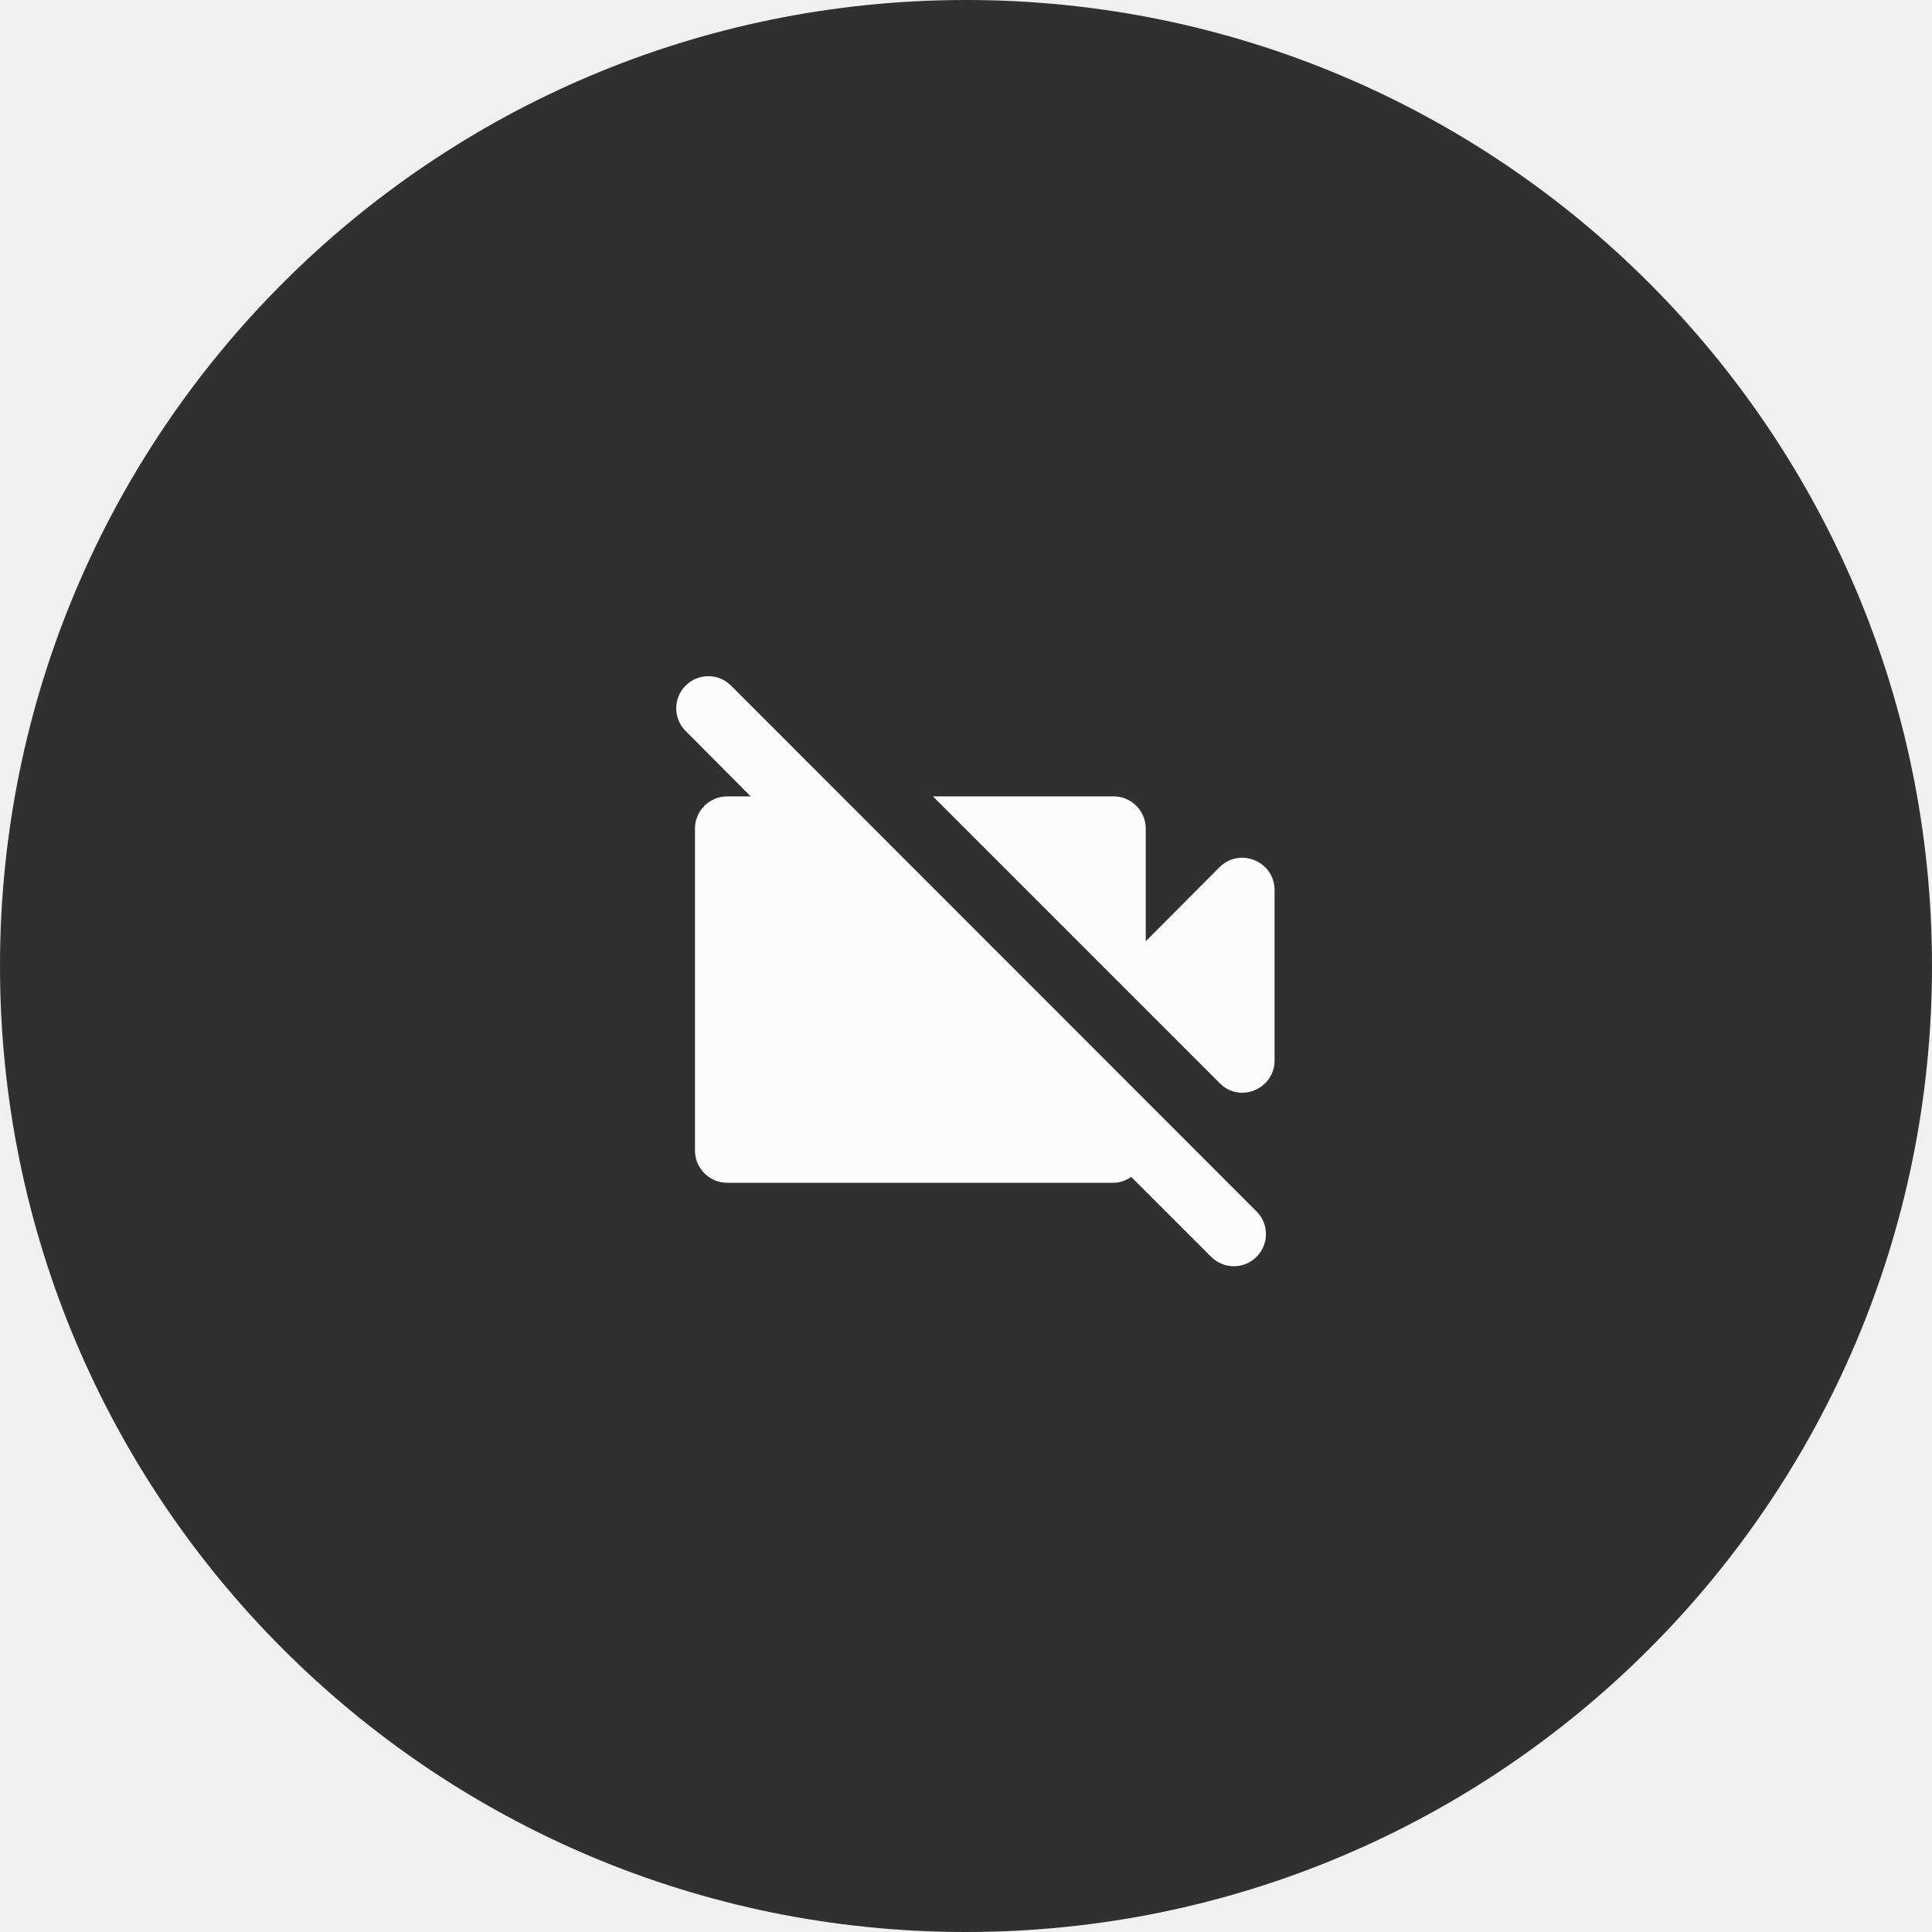
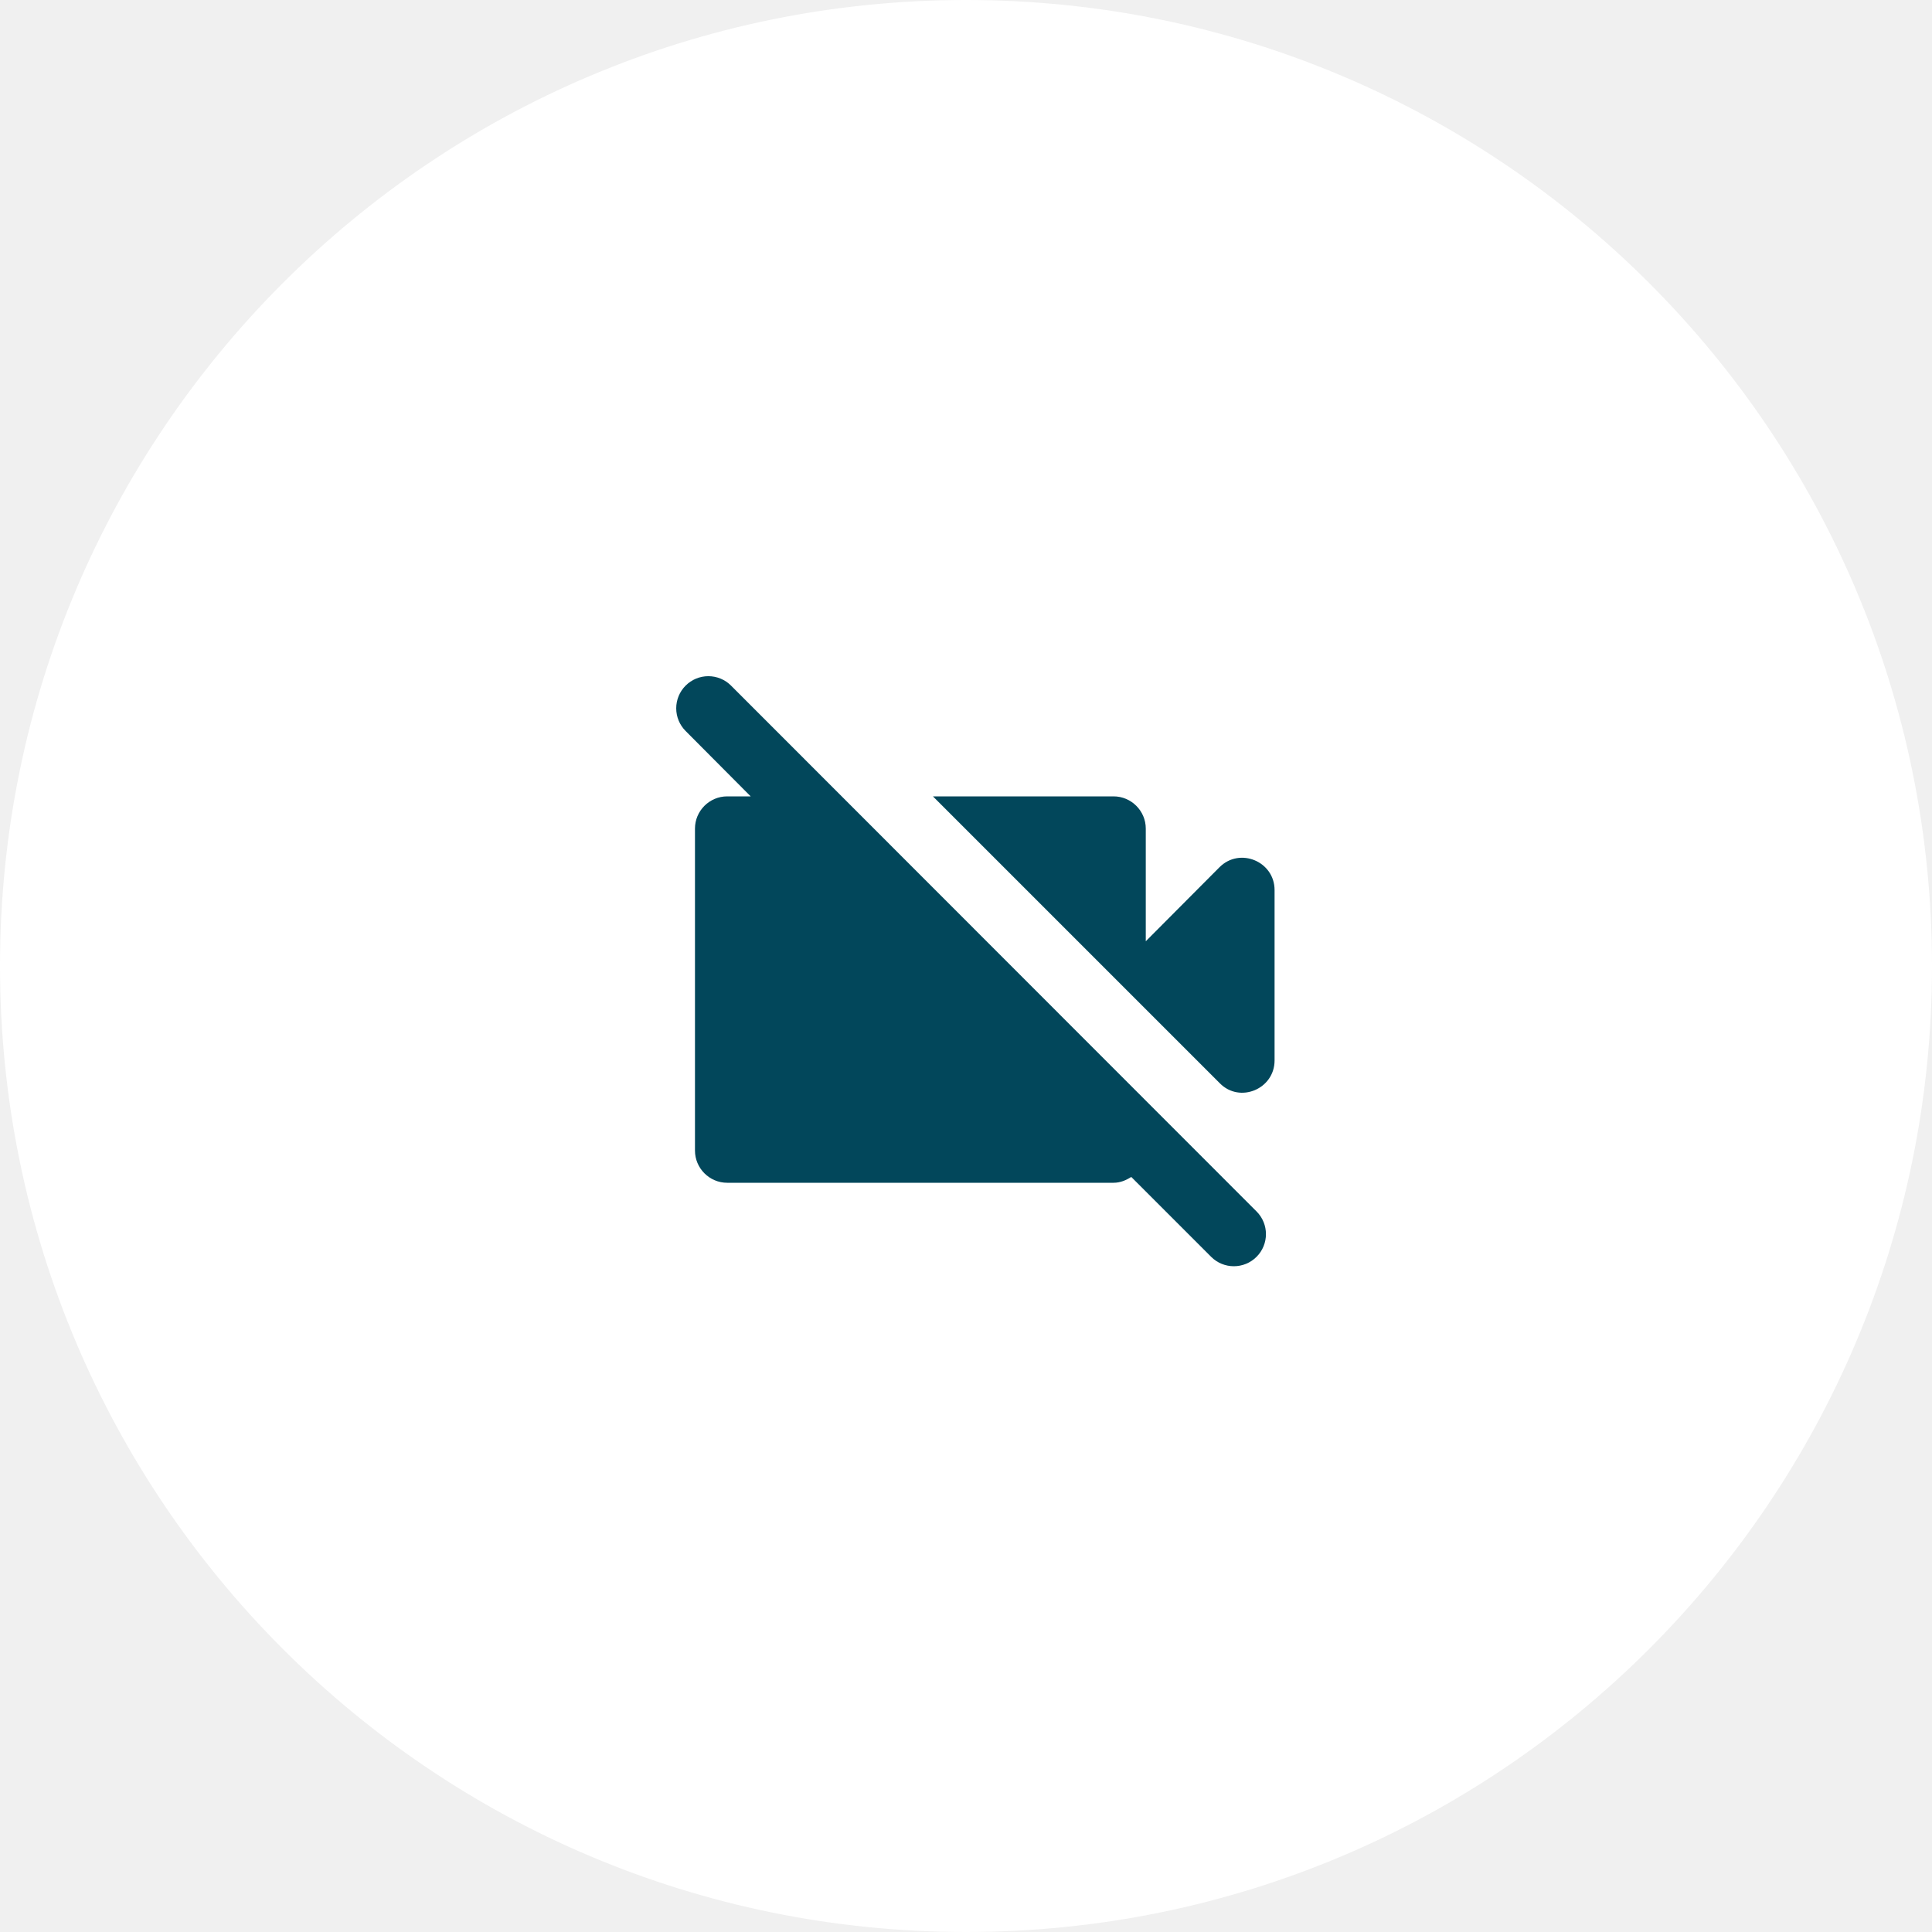
<svg xmlns="http://www.w3.org/2000/svg" width="60" height="60" viewBox="0 0 60 60">
-   <g fill="none" fill-rule="evenodd" opacity=".8">
-     <circle cx="30" cy="30" r="30" fill="#000" />
-     <path fill="#FFF" fill-rule="nonzero" d="M39.583 32.932v-5.29c0-.89-1.08-1.34-1.71-.71l-2.29 2.3v-3.5c0-.55-.45-1-1-1h-5.61l8.91 8.91c.62.63 1.7.18 1.7-.71zm-18.29-11.64a.996.996 0 0 0 0 1.41l2.02 2.03h-.73c-.55 0-1 .45-1 1v10c0 .55.45 1 1 1h12c.21 0 .39-.08.55-.18l2.48 2.48a.996.996 0 1 0 1.41-1.41l-16.32-16.33a.996.996 0 0 0-1.41 0z" />
+   <g fill="none" fill-rule="evenodd">
+     <circle cx="30" cy="30" r="30" fill="#FFF" />
+     <path fill="#02475B" fill-rule="nonzero" d="M39.583 32.932v-5.29c0-.89-1.08-1.34-1.71-.71l-2.29 2.3v-3.5c0-.55-.45-1-1-1h-5.61l8.91 8.91c.62.63 1.7.18 1.7-.71zm-18.29-11.64a.996.996 0 0 0 0 1.41l2.02 2.03h-.73c-.55 0-1 .45-1 1v10c0 .55.45 1 1 1h12c.21 0 .39-.08.55-.18l2.48 2.48a.996.996 0 1 0 1.41-1.41l-16.32-16.33a.996.996 0 0 0-1.41 0z" />
  </g>
</svg>
